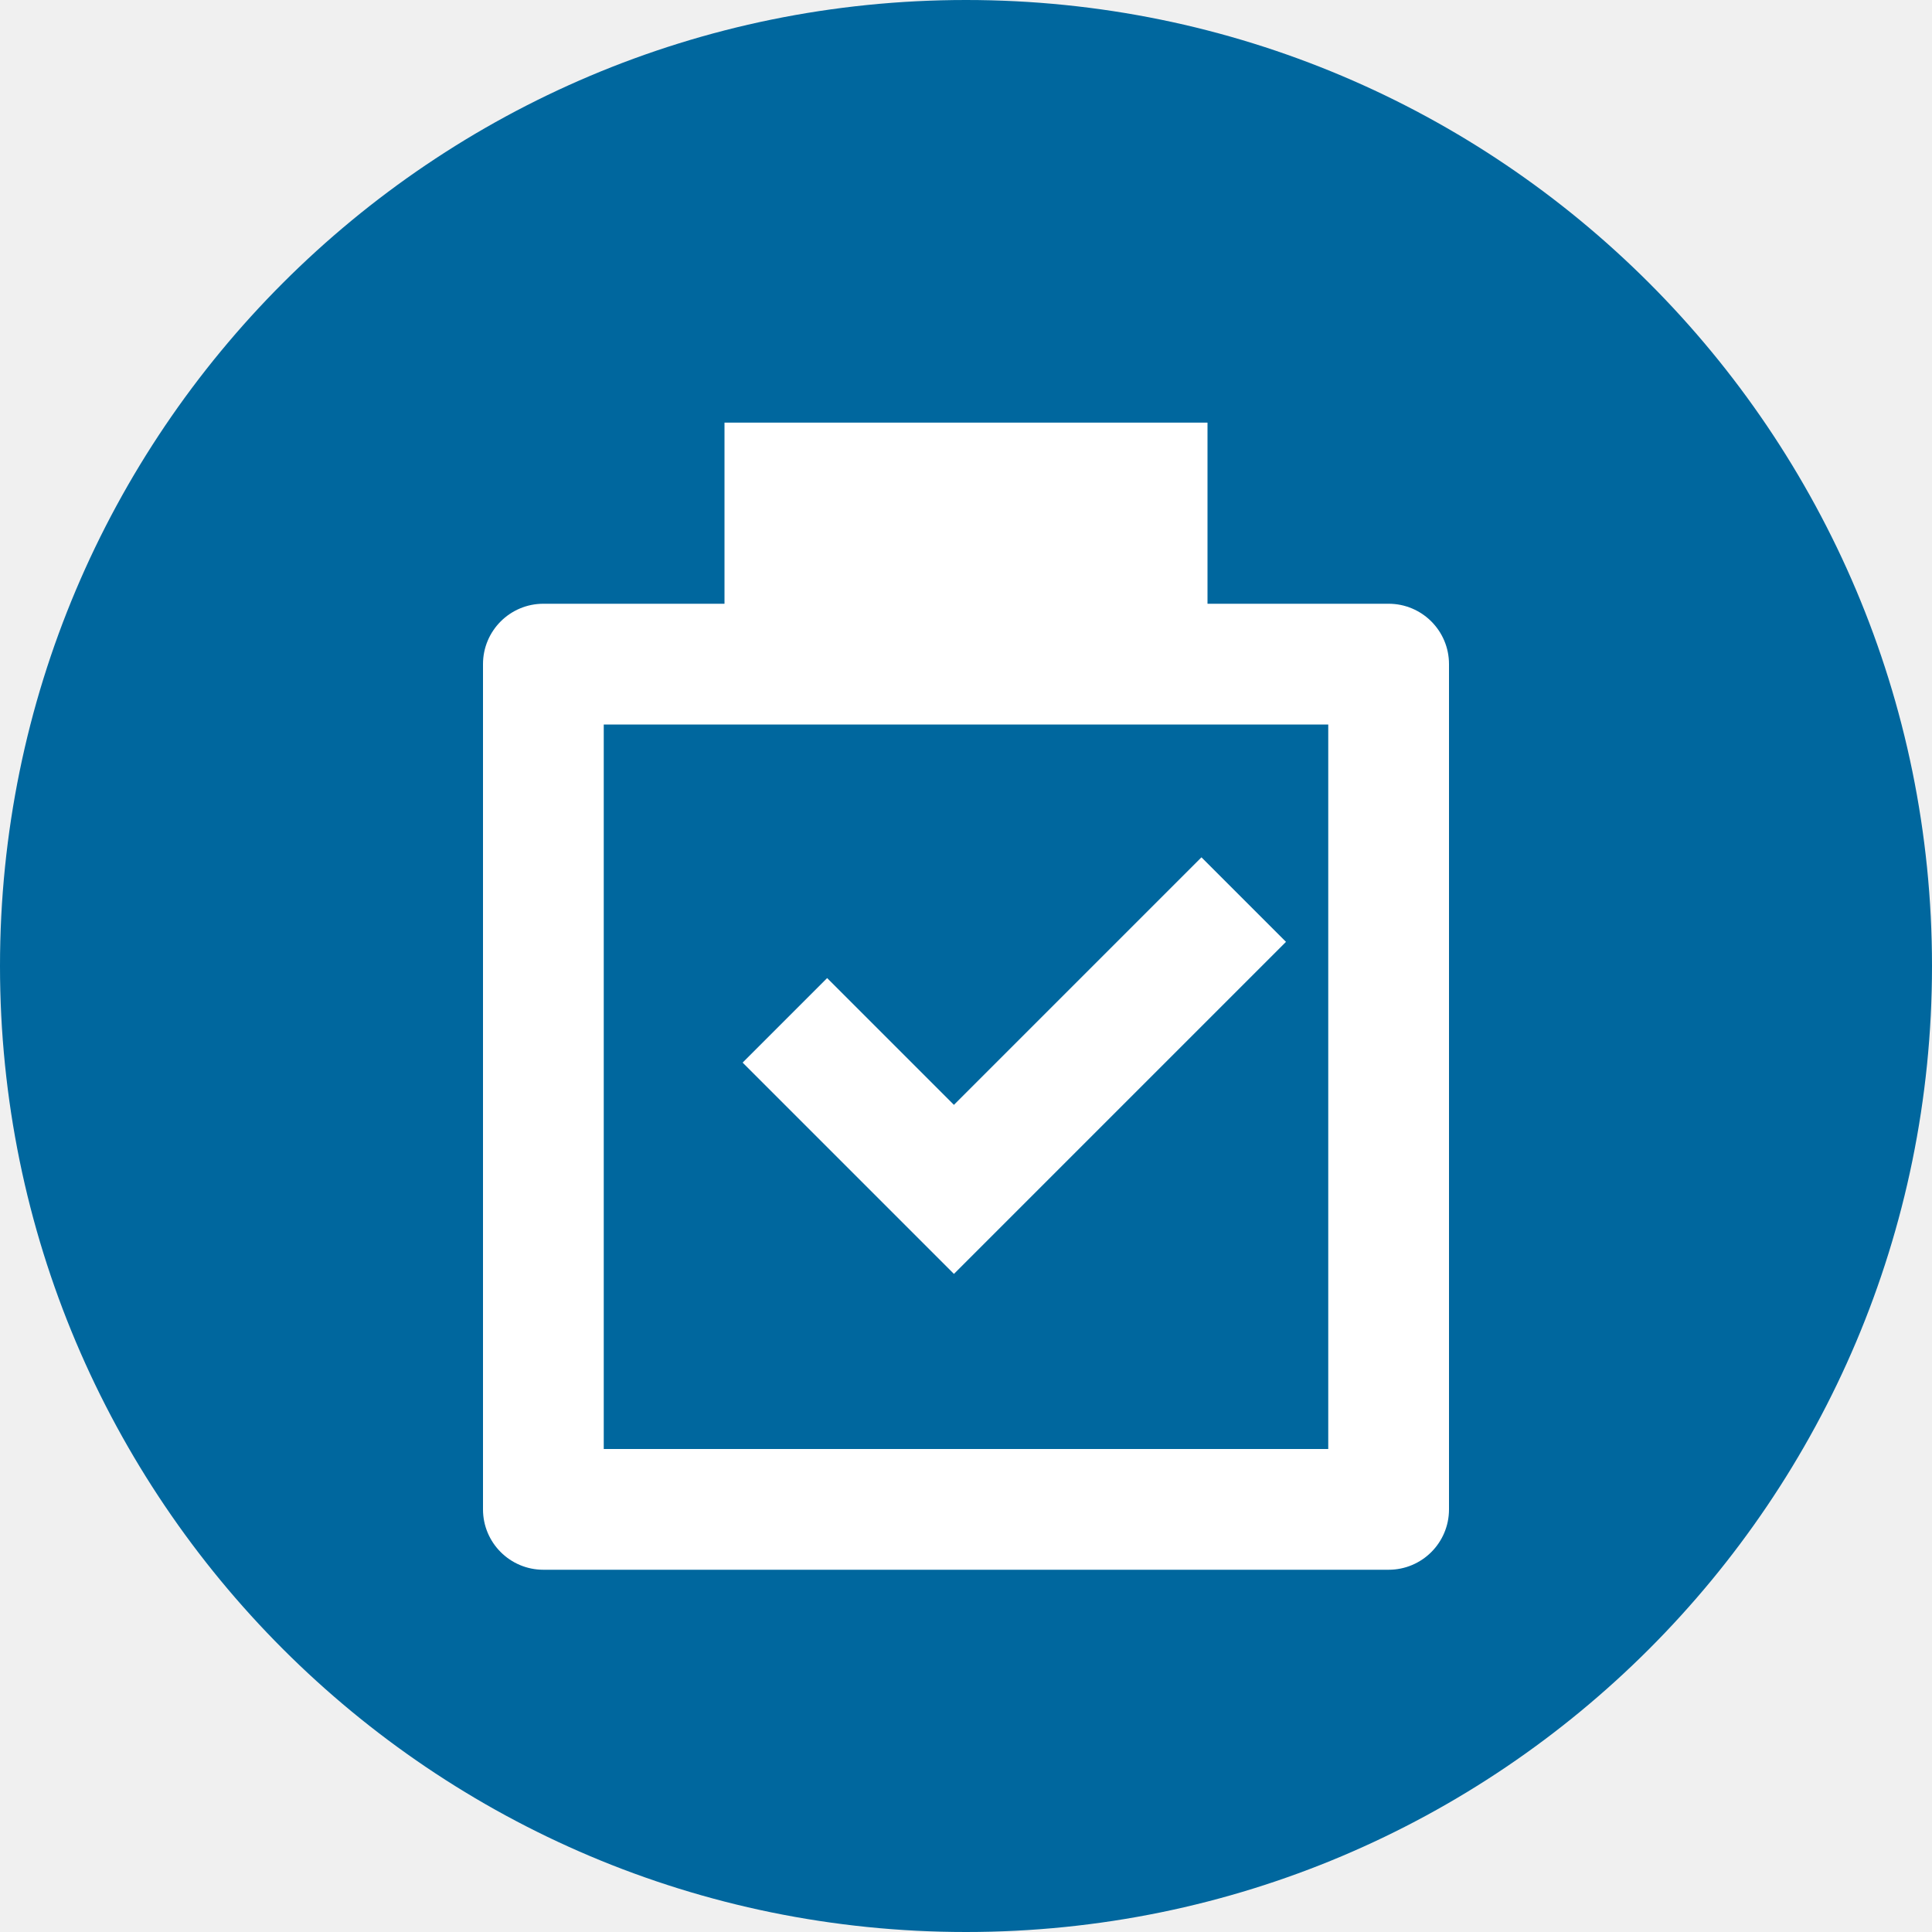
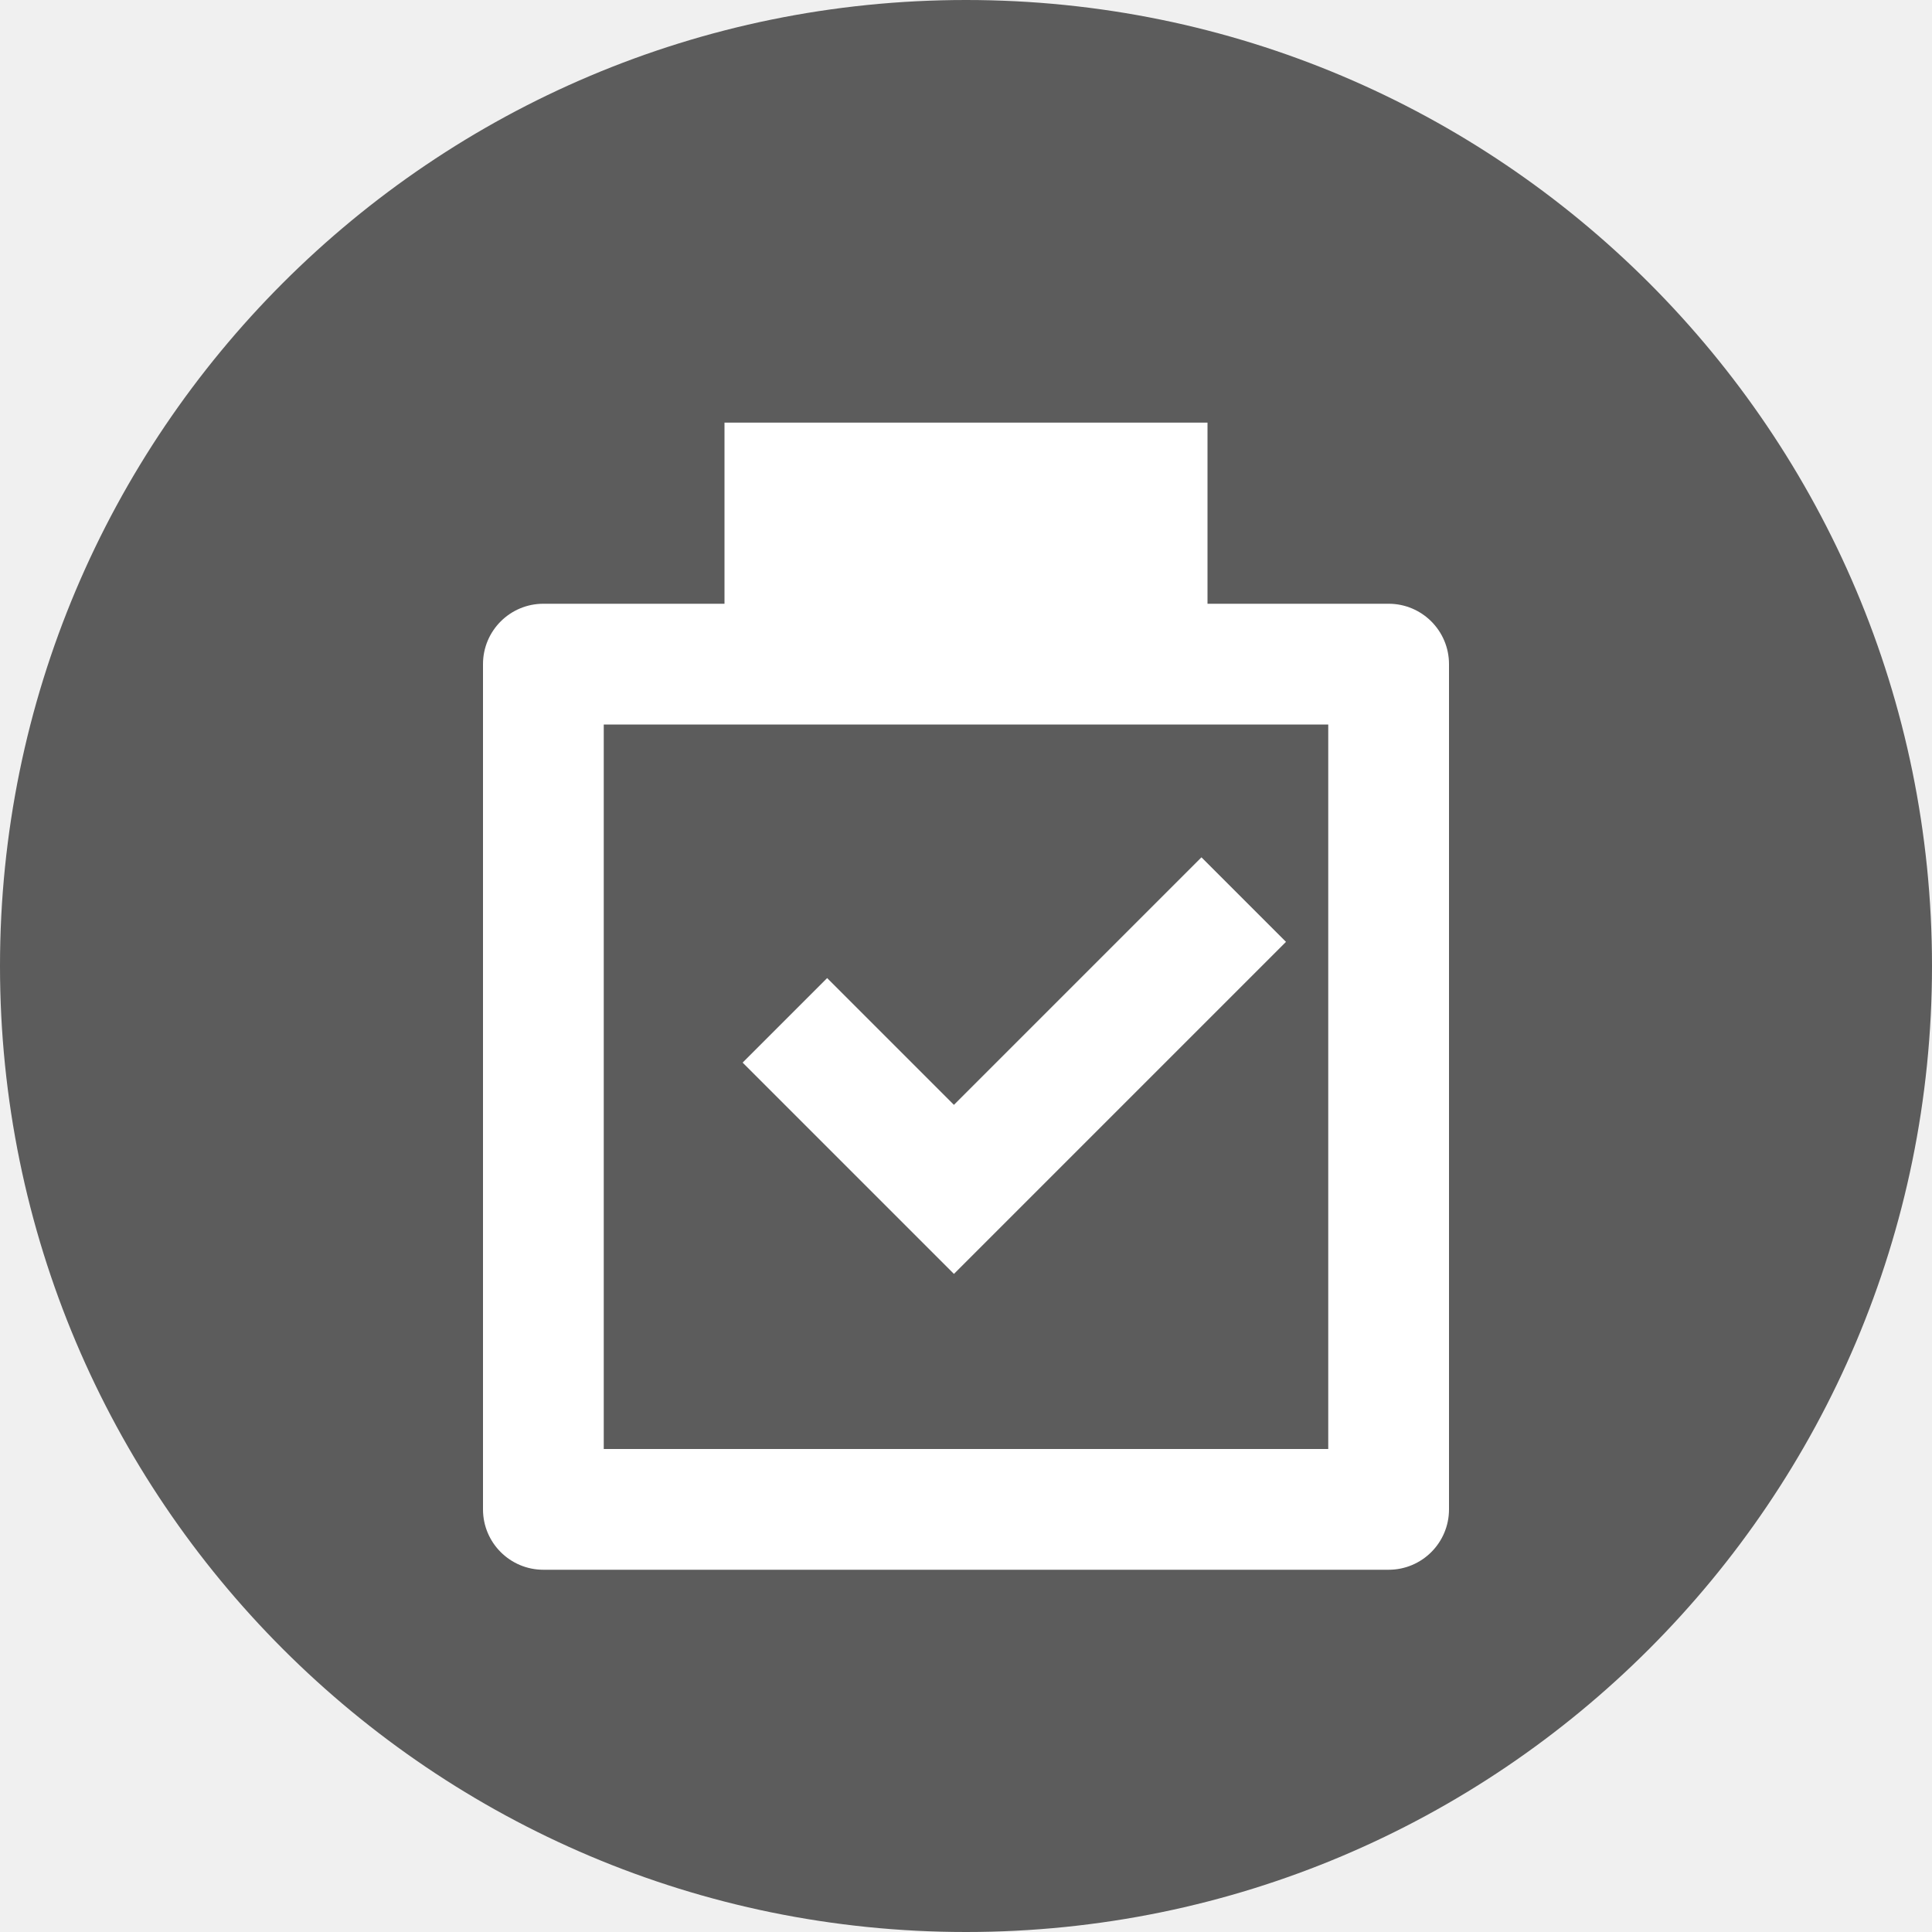
<svg xmlns="http://www.w3.org/2000/svg" viewBox="0 0 32 32">
-   <circle cx="16" cy="16" r="16" fill="#00679e" />
+   <circle cx="16" cy="16" r="16" fill="#5c5c5c" />
  <path fill="#fff" fill-rule="evenodd" d="M12 7h8v3h3a1 1 0 0 1 1 1v14a1 1 0 0 1-1 1H9a1 1 0 0 1-1-1V11a1 1 0 0 1 1-1h3zM10 12v12h12V12zM12.3 17.6l1.4-1.4 2.1 2.1 4.1-4.1 1.4 1.4-5.5 5.5z" />
</svg>
